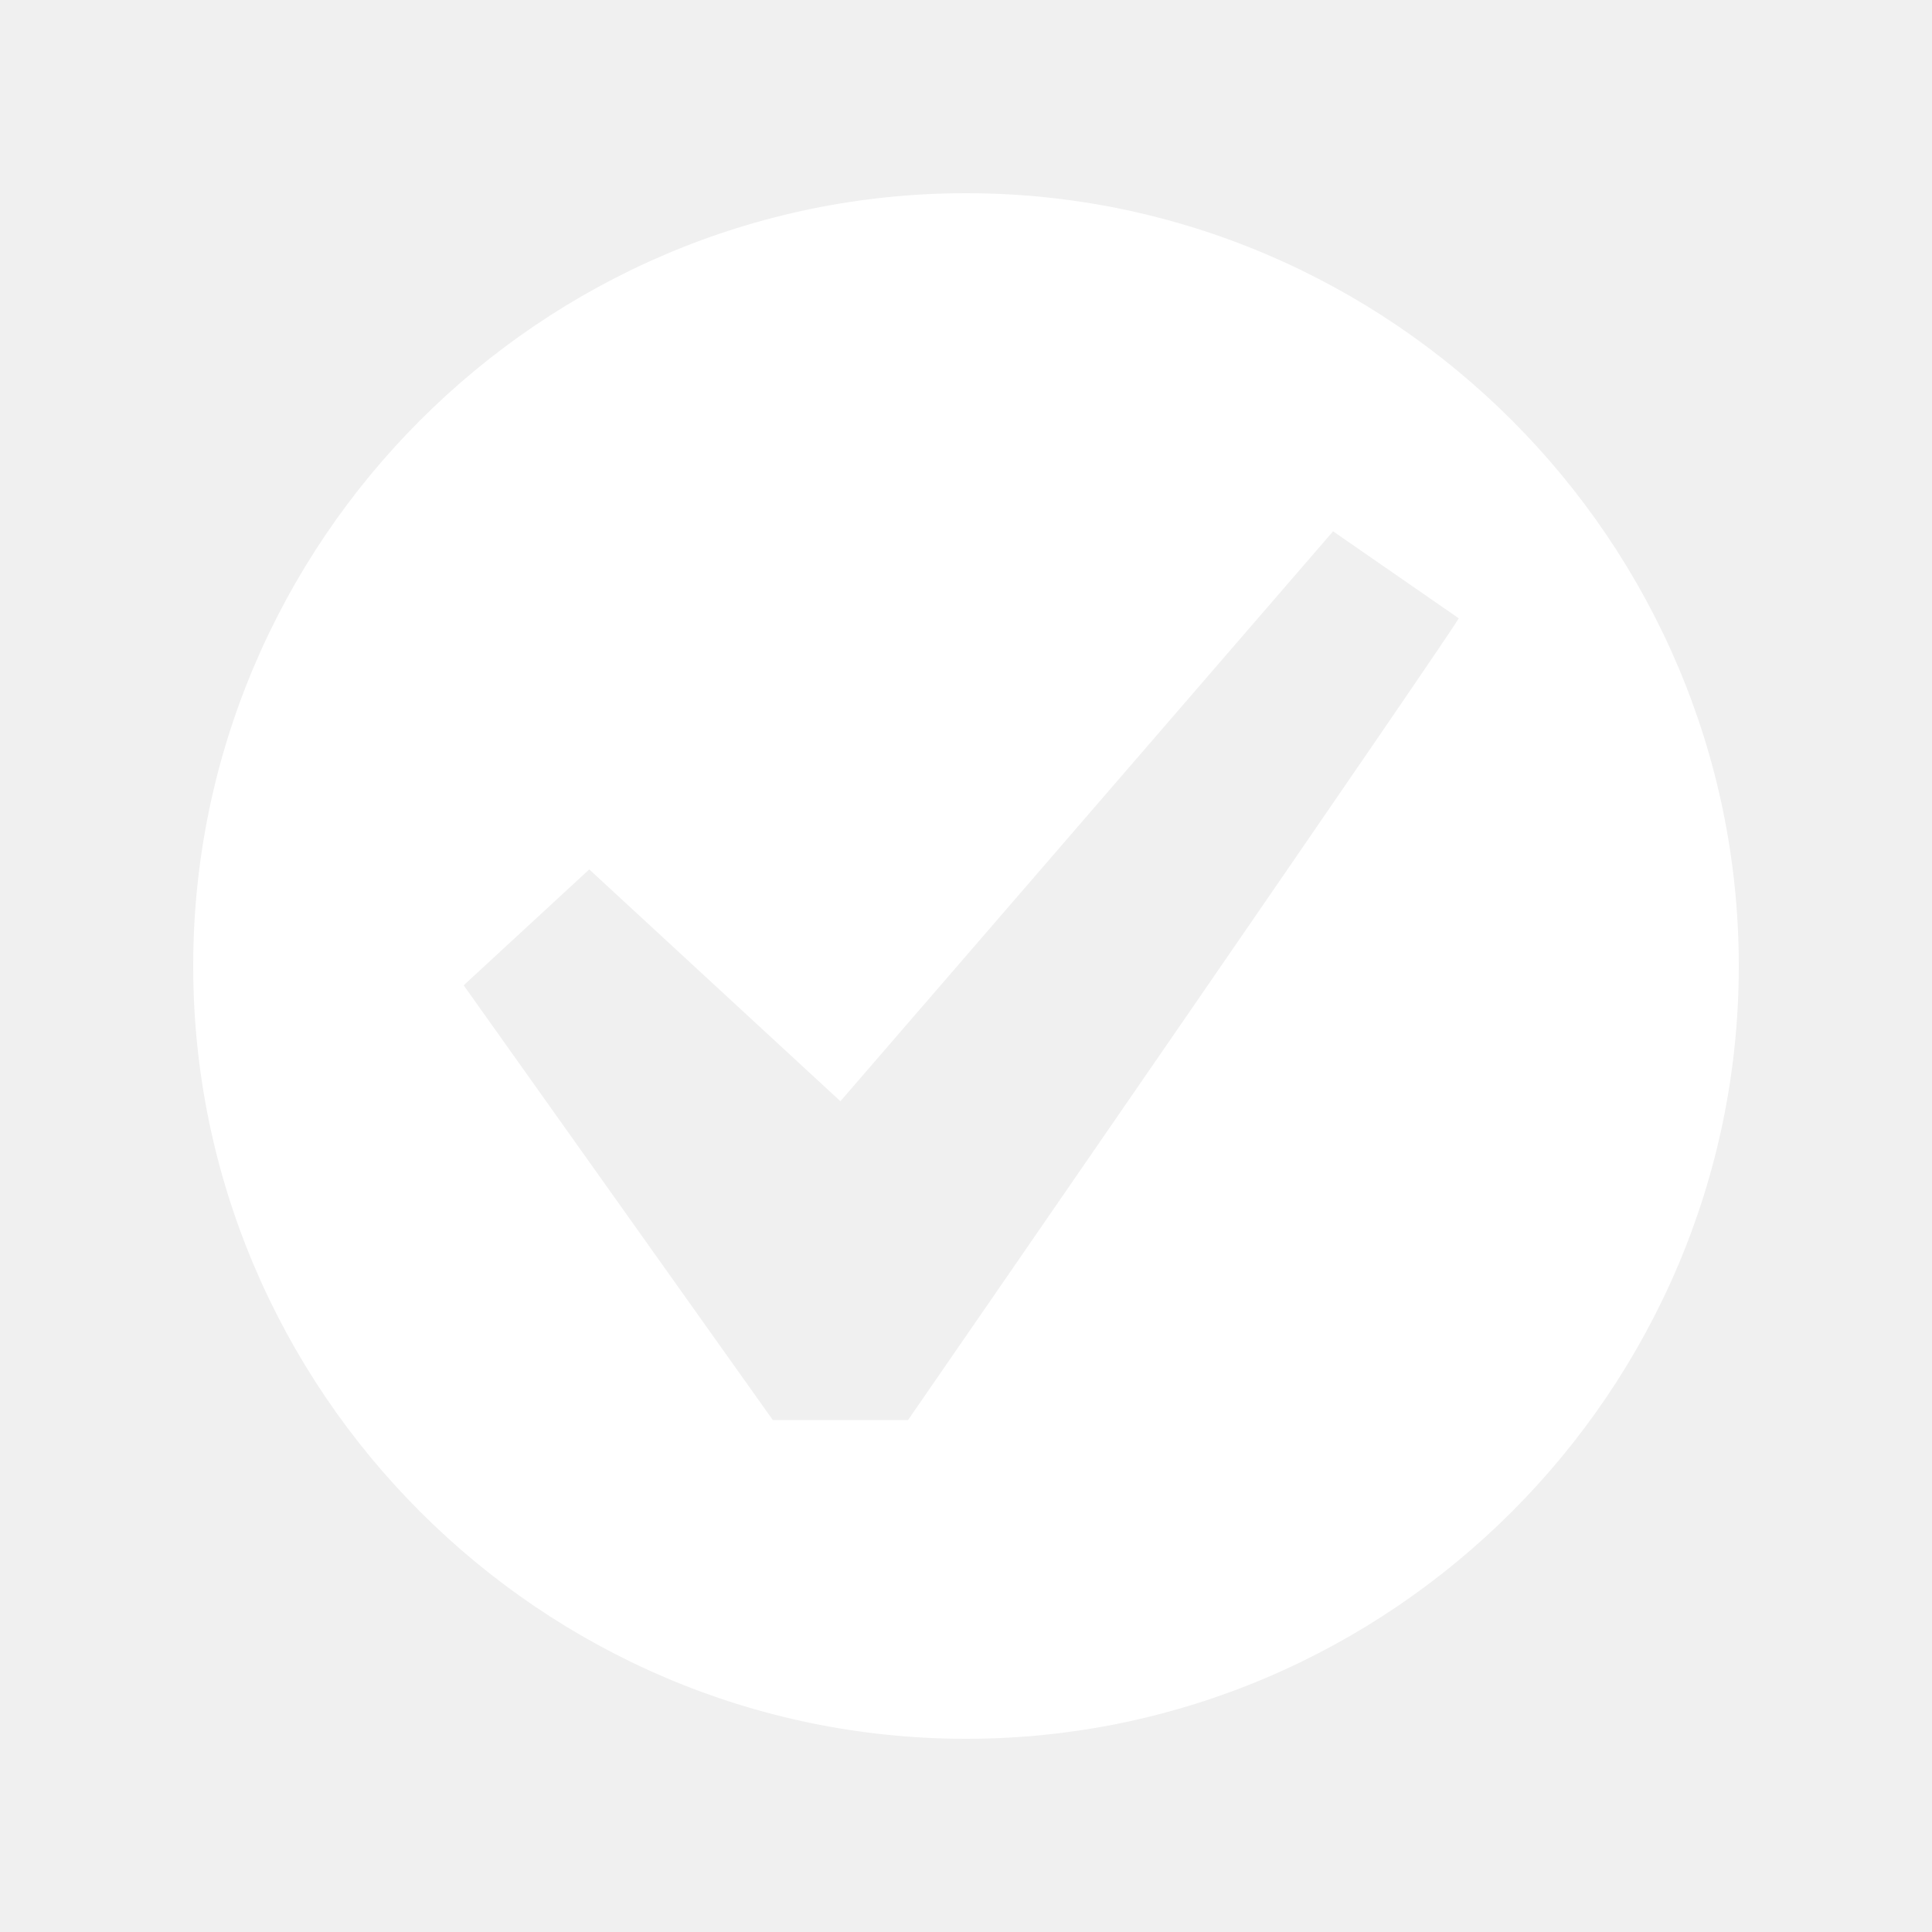
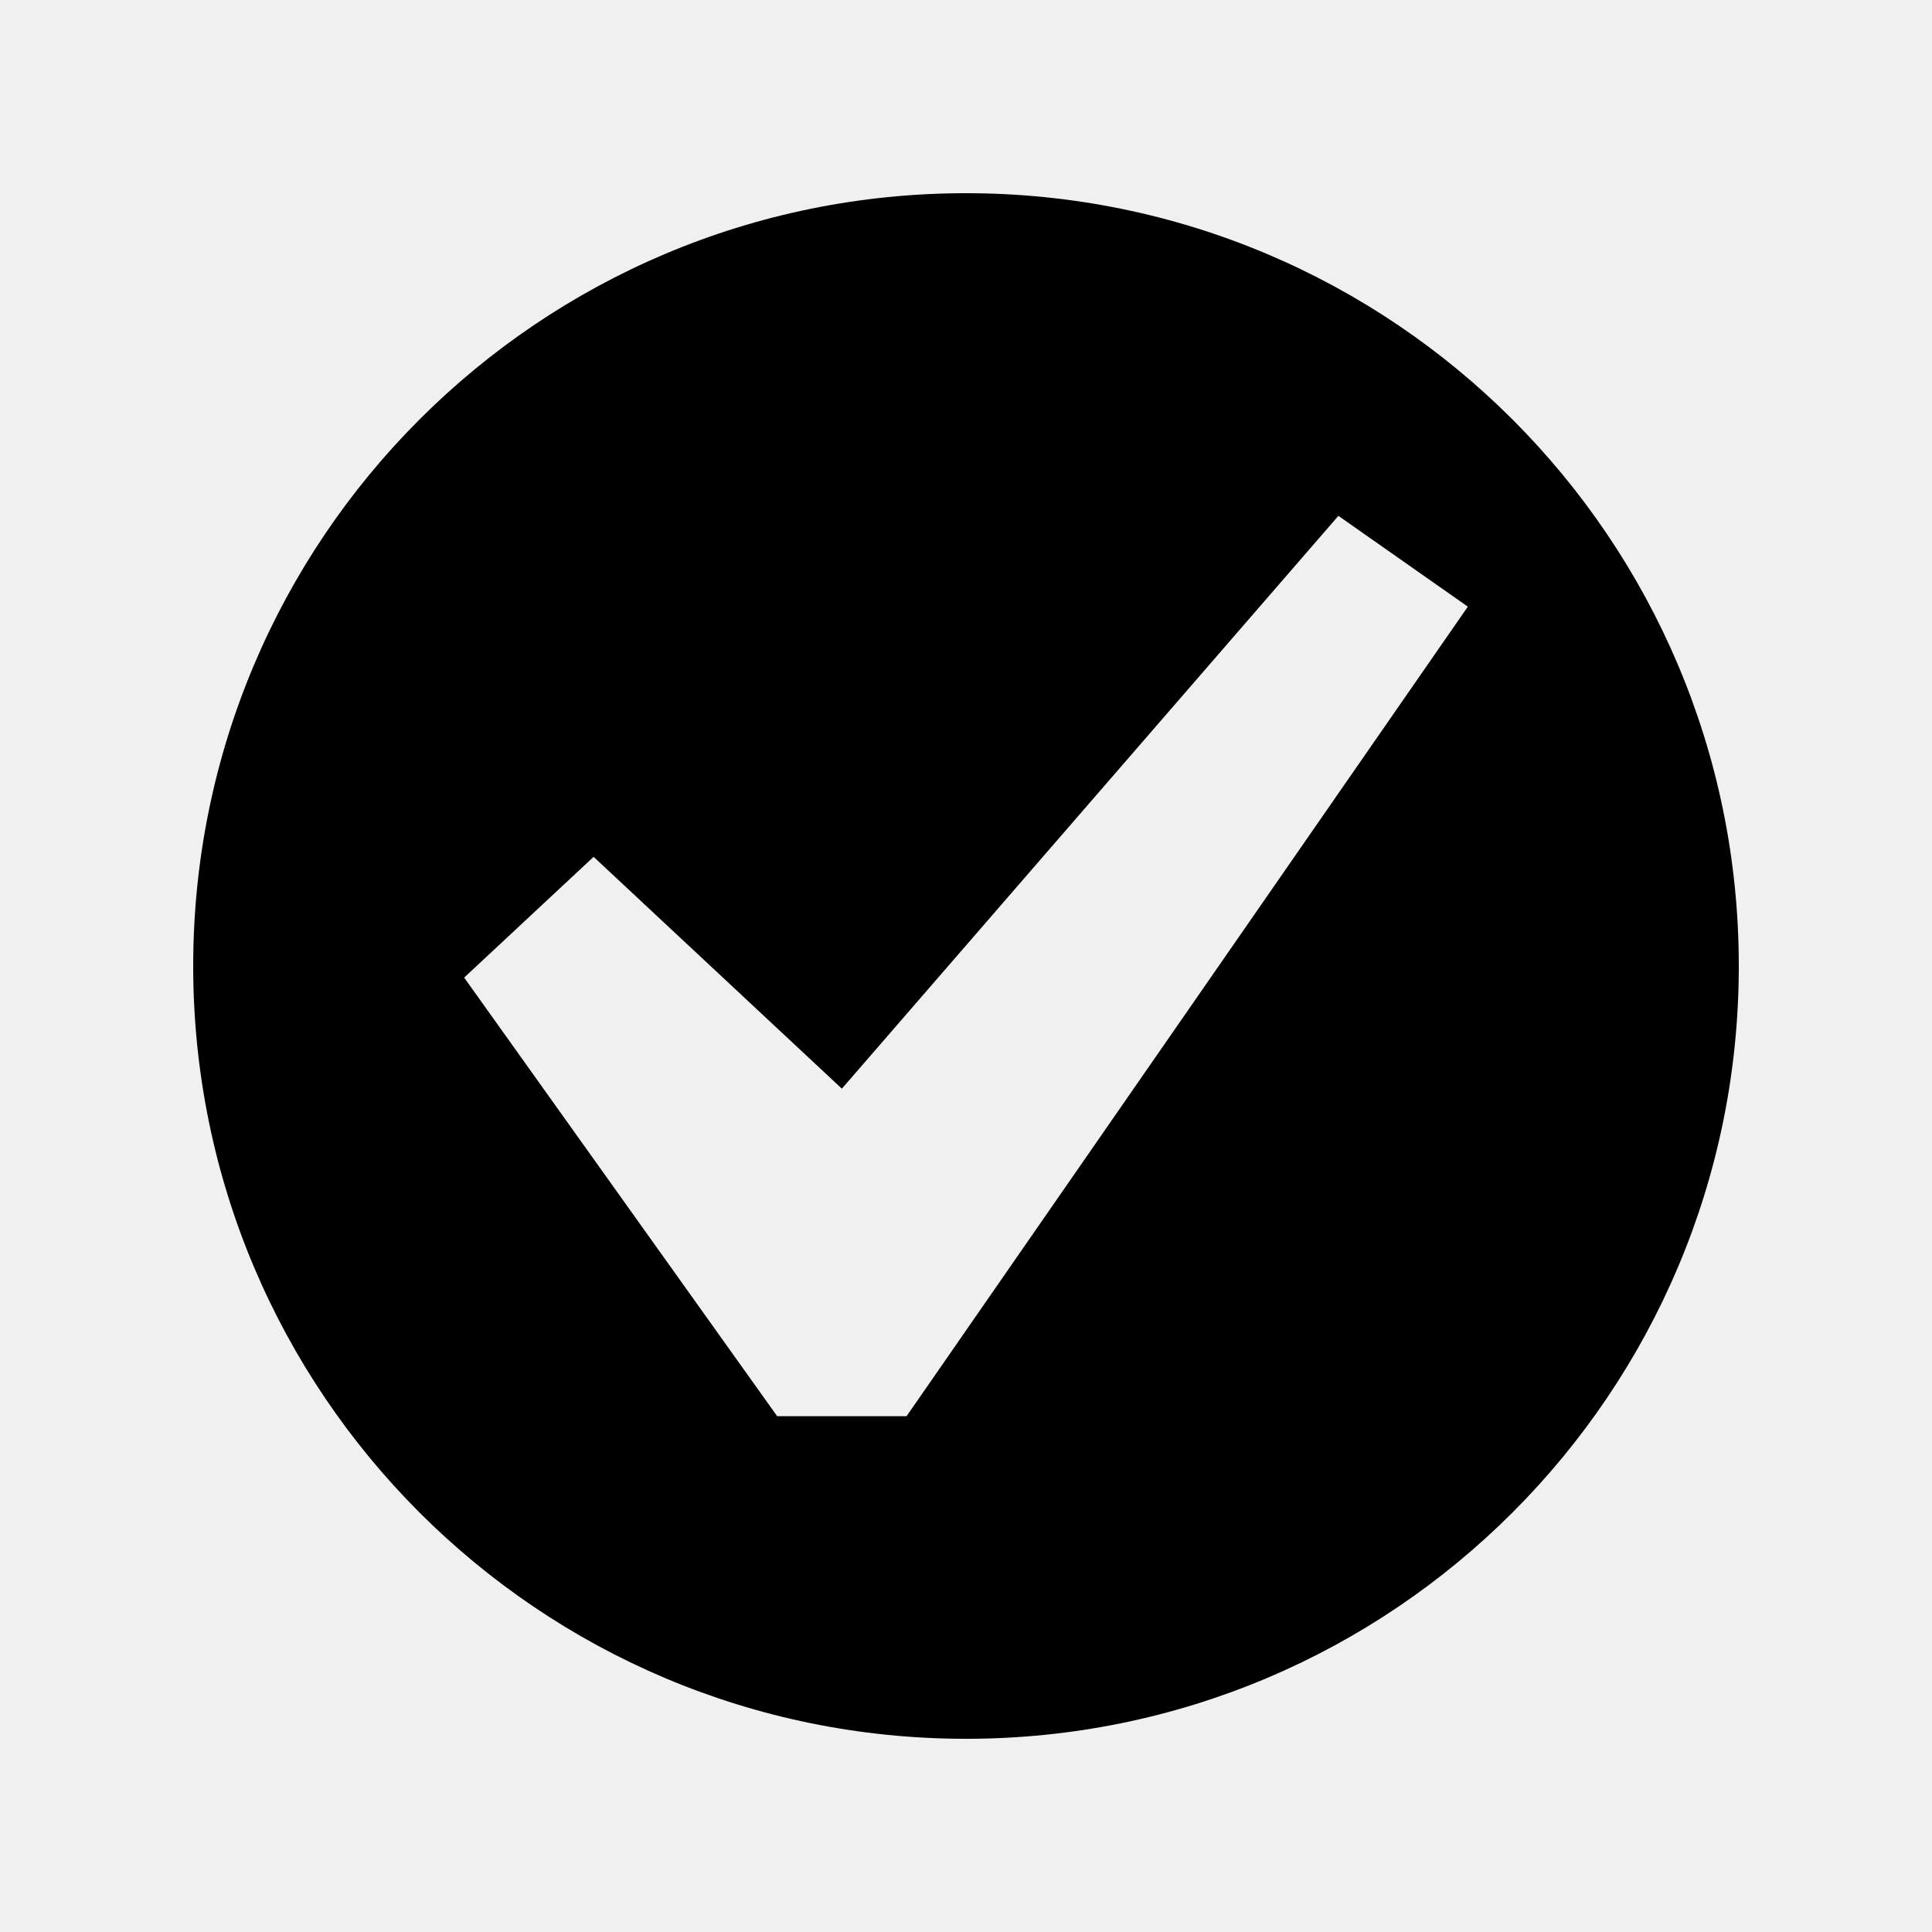
- <svg xmlns="http://www.w3.org/2000/svg" version="1.1" id="レイヤー_1" x="0px" y="0px" viewBox="0 0 20 20" style="enable-background:new 0 0 20 20;" xml:space="preserve">
-   <style type="text/css">
- 	.st0{fill:none;}
- 	.st1{fill:#FFFFFF;}
- </style>
-   <rect class="st0" width="20" height="20" />
+ <svg xmlns="http://www.w3.org/2000/svg" viewBox="0 0 20 20">
+   <rect x="0" fill="none" width="20" height="20" />
  <g>
-     <path class="st1" d="M10,2c-4.4,0-8,3.6-8,8s3.6,8,8,8s8-3.6,8-8S14.4,2,10,2z M9.4,14.7H8l-3.2-4.5l1.3-1.2l2.6,2.4l5.1-5.9   l1.3,0.9C15.2,6.3,9.4,14.7,9.4,14.7z" />
+     <path d="M10 2c-4.42 0-8 3.58-8 8s3.58 8 8 8 8-3.58 8-8-3.58-8-8-8zm-.615 12.66h-1.34l-3.24-4.54 1.34-1.25 2.57 2.4 5.14-5.93 1.34.94-5.81 8.38z" />
  </g>
</svg>
